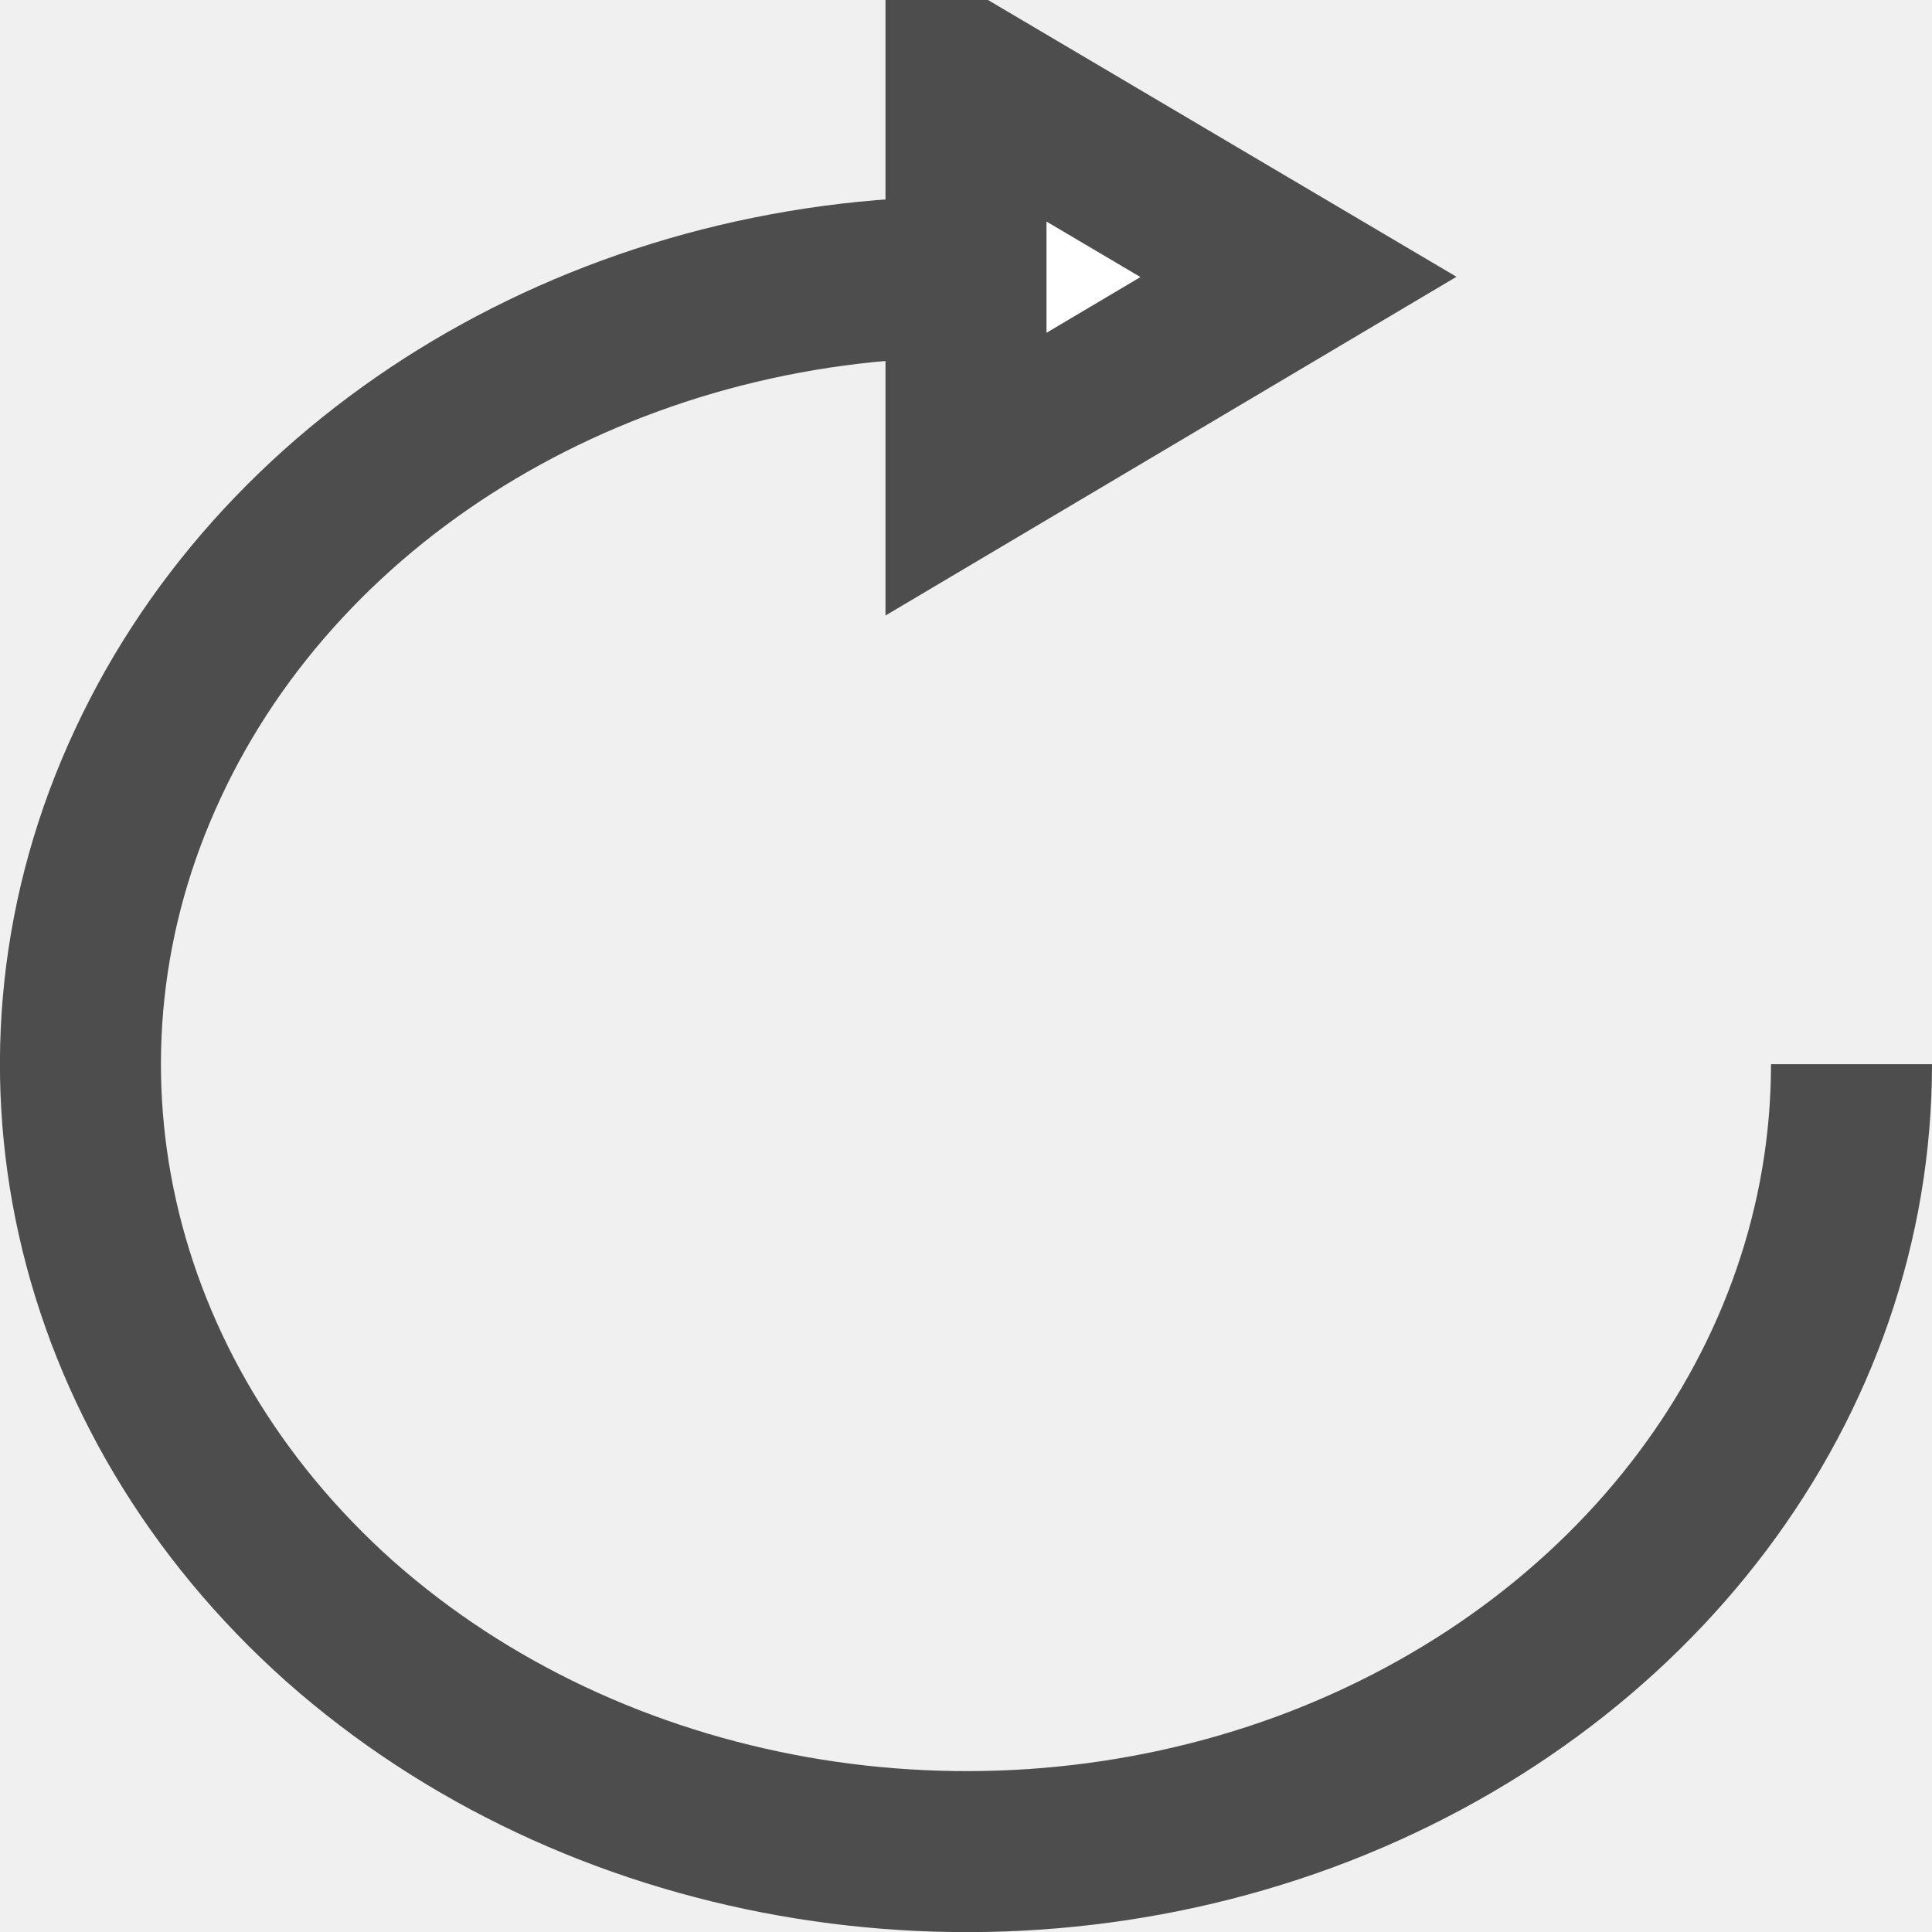
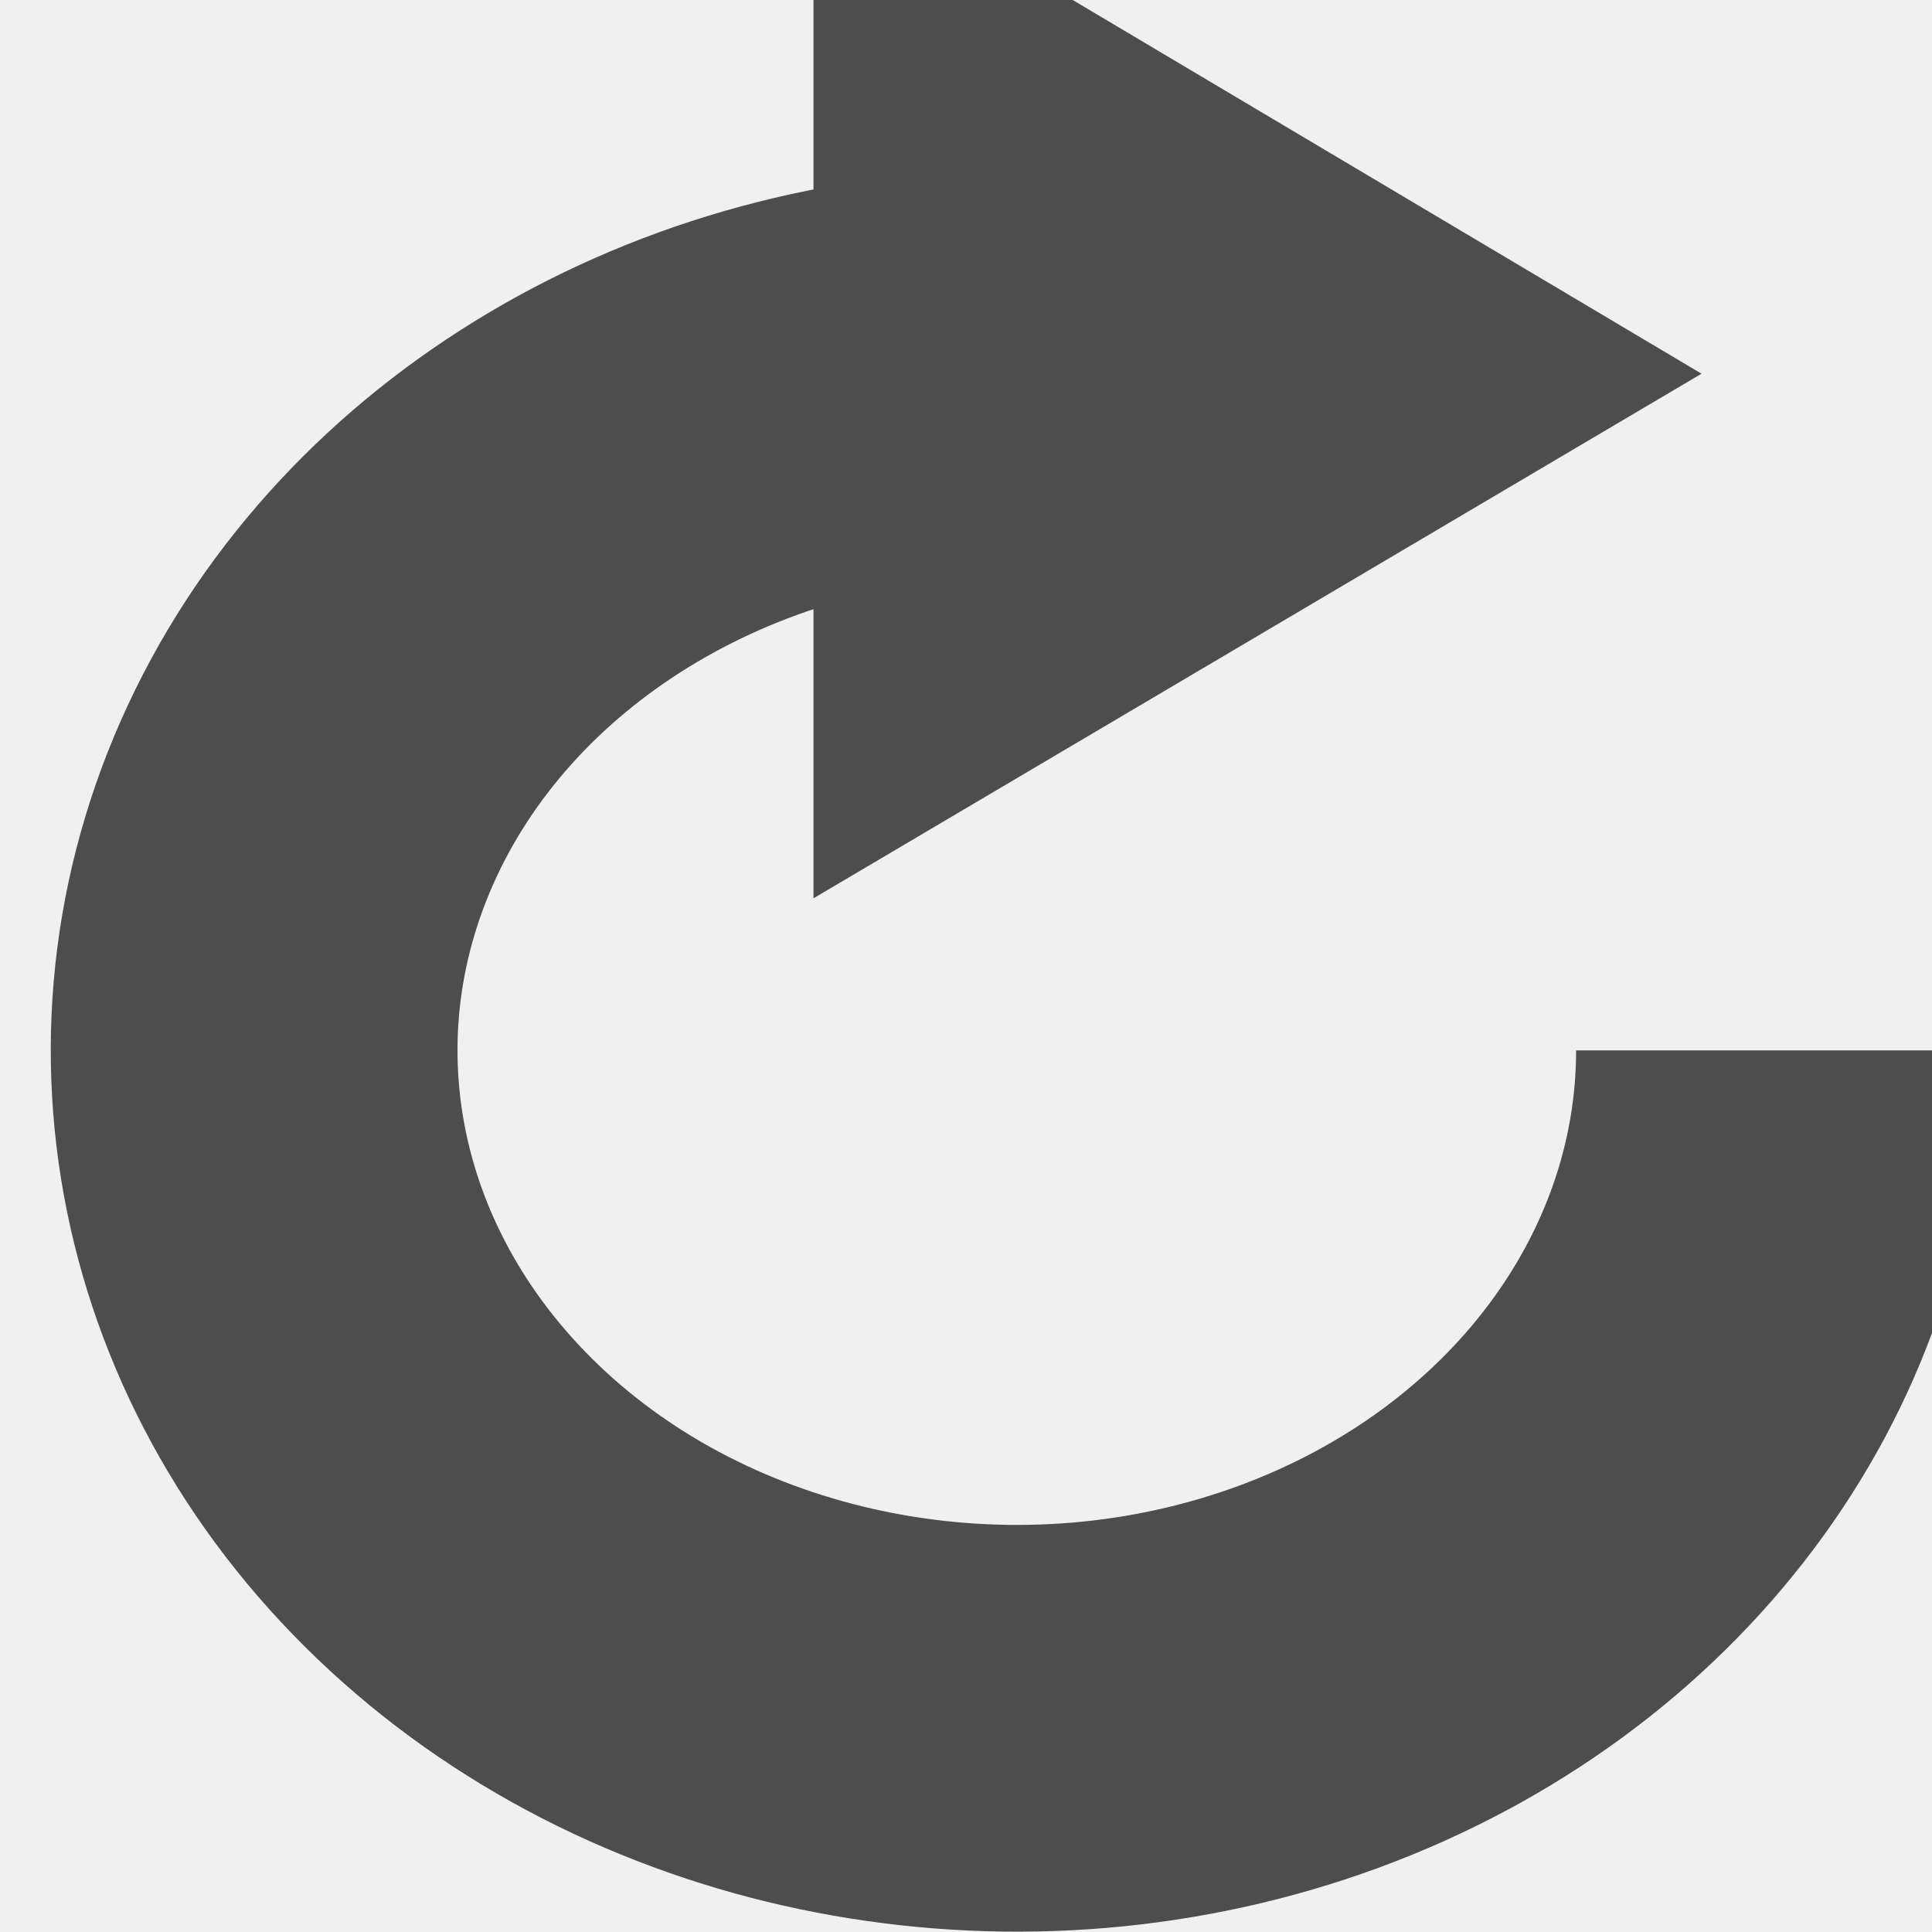
- <svg xmlns="http://www.w3.org/2000/svg" version="1.1" width="24px" height="24px" viewBox="-0.5 -0.5 24 24" content="&lt;mxfile modified=&quot;2019-08-28T05:59:05.533Z&quot; host=&quot;www.draw.io&quot; agent=&quot;Mozilla/5.0 (Macintosh; Intel Mac OS X 10_14_6) AppleWebKit/537.36 (KHTML, like Gecko) Chrome/76.0.381.100 Safari/537.36&quot; version=&quot;11.2.3&quot; etag=&quot;Kk9sZuq0ysKSZ532vDJy&quot; type=&quot;device&quot; pages=&quot;1&quot;&gt;&lt;diagram id=&quot;_SJtnBHiYkfce9W8L0-z&quot;&gt;jZNNc4MgEIZ/jcc6KsnYHhuTtIdmpjMeeiZClAm4DpDE9Nd3ifg1SWaqB+DZD9jlJSCZaj80baodMC6DJGJtQNZBksQxITg4cu1Imi46UGrBvNMIcvHLPYw8PQnGzczRAkgrmjksoK55YWeMag2XudsB5HzXhpb8DuQFlff0RzBb+SqiaOSfXJSV33nZGxTtfT0wFWVwmSCyCUimAWw3U23Gpetd35YubvvEOpxL89r+JyDpAs5Unnxp/lz22tdaWSVxFgdkdebaCuzCF91z+Q1GWAE12vZgLSh0oFKUDhS4PdcIpPNc0eJYajjVLAMJ+paWHG7fJOm7j7XQIDVWw3FobjKQSYbF2v1oOQgpH2UemhvhglFTceYXaGlceaotnUBDASYNBarFhJpLoMxlhdpuqRLSaTQDJQrsS05rg8Mu9w6PjuNbimXx9um1xMNl4yPhoLjVV3TxAUkaLrsY/0BeXt96chkF199WNdFaz6iXeDkkH2WAE6+Efjkq7mabPFuy+QM=&lt;/diagram&gt;&lt;/mxfile&gt;">
+ <svg xmlns="http://www.w3.org/2000/svg" version="1.1" width="19px" height="19px" viewBox="-0.5 -0.5 19 19" content="&lt;mxfile modified=&quot;2019-08-29T00:07:04.740Z&quot; host=&quot;www.draw.io&quot; agent=&quot;Mozilla/5.0 (Macintosh; Intel Mac OS X 10_14_6) AppleWebKit/537.36 (KHTML, like Gecko) Chrome/76.0.381.100 Safari/537.36&quot; version=&quot;11.2.3&quot; etag=&quot;81m0QE25yqnnKyos97WW&quot; type=&quot;device&quot; pages=&quot;1&quot;&gt;&lt;diagram id=&quot;zSTqA6kkVgP4nUG_4CaI&quot;&gt;jZPLTuswEIafJkuqpGmLzhICHBYgIVU6rE08TUbYmch2acrTM24mNwHSaRcZf3OxPf4nyQvb/XWqrZ9Jg0nWqe6S/C5Zr7NdtuZPJOeBbLY9qRxqYRPY4ycITIUeUYNfBAYiE7BdwpKaBsqwYMo5Oi3DDmSWu7aqgm9gXyrznb6iDnVPr9N04o+AVS07bweHVUOsAF8rTacZyu+TvHBEobdsV4CJzRva0uc9/OIdz+WgCf+TIA/xocxRribnCufhrnWwhq0syW8/wAXkLjypNzAv5DEgNex7oxDIcoAyWEVQ8vbgGJgYeavK98rRsdEFGXKXsvnh8psVvZHcQC1THxy9j83djGRWYXMX/+w5oDE/VR6bm/JCK1+DlgV72ng921VRoSskf71CVotfOTCkdKxKTXhQFk0UaUEWS+7LXjWeP897CfjpOMq3veYO2MGlksH2UXaO9r/B5gKi7Syu5S24H9D9+p7ZqBIeLyALwZ05RBKudts/fY6M1tVmt1vJcJ0mqWaC6plKB6ZkOKqx+iQgNkRDw3LS6sU3m/j8/gs=&lt;/diagram&gt;&lt;/mxfile&gt;">
  <defs />
  <g>
-     <path d="M 22.5 12.72 C 22.5 16.68 19.82 20.24 15.71 21.76 C 11.6 23.27 6.87 22.43 3.72 19.64 C 0.58 16.84 -0.37 12.63 1.34 8.98 C 3.04 5.33 7.05 2.94 11.5 2.94" fill="none" stroke="#4d4d4d" stroke-width="2" stroke-miterlimit="10" pointer-events="none" />
-     <path d="M 11.5 0.5 L 15.63 2.94 L 11.5 5.39 Z" fill="#ffffff" stroke="#4d4d4d" stroke-width="2" stroke-miterlimit="10" pointer-events="none" />
+     <path d="M 17 9.83 C 17 12.53 15.17 14.96 12.37 15.99 C 9.57 17.02 6.34 16.45 4.2 14.55 C 2.05 12.64 1.41 9.77 2.57 7.28 C 3.73 4.79 6.47 3.17 9.5 3.17" fill="none" stroke="#4d4d4d" stroke-width="4" stroke-miterlimit="10" pointer-events="none" />
+     <path d="M 9.5 1.5 L 12.31 3.17 L 9.5 4.83 Z" fill="#ffffff" stroke="#4d4d4d" stroke-width="4" stroke-miterlimit="10" pointer-events="none" />
  </g>
</svg>
